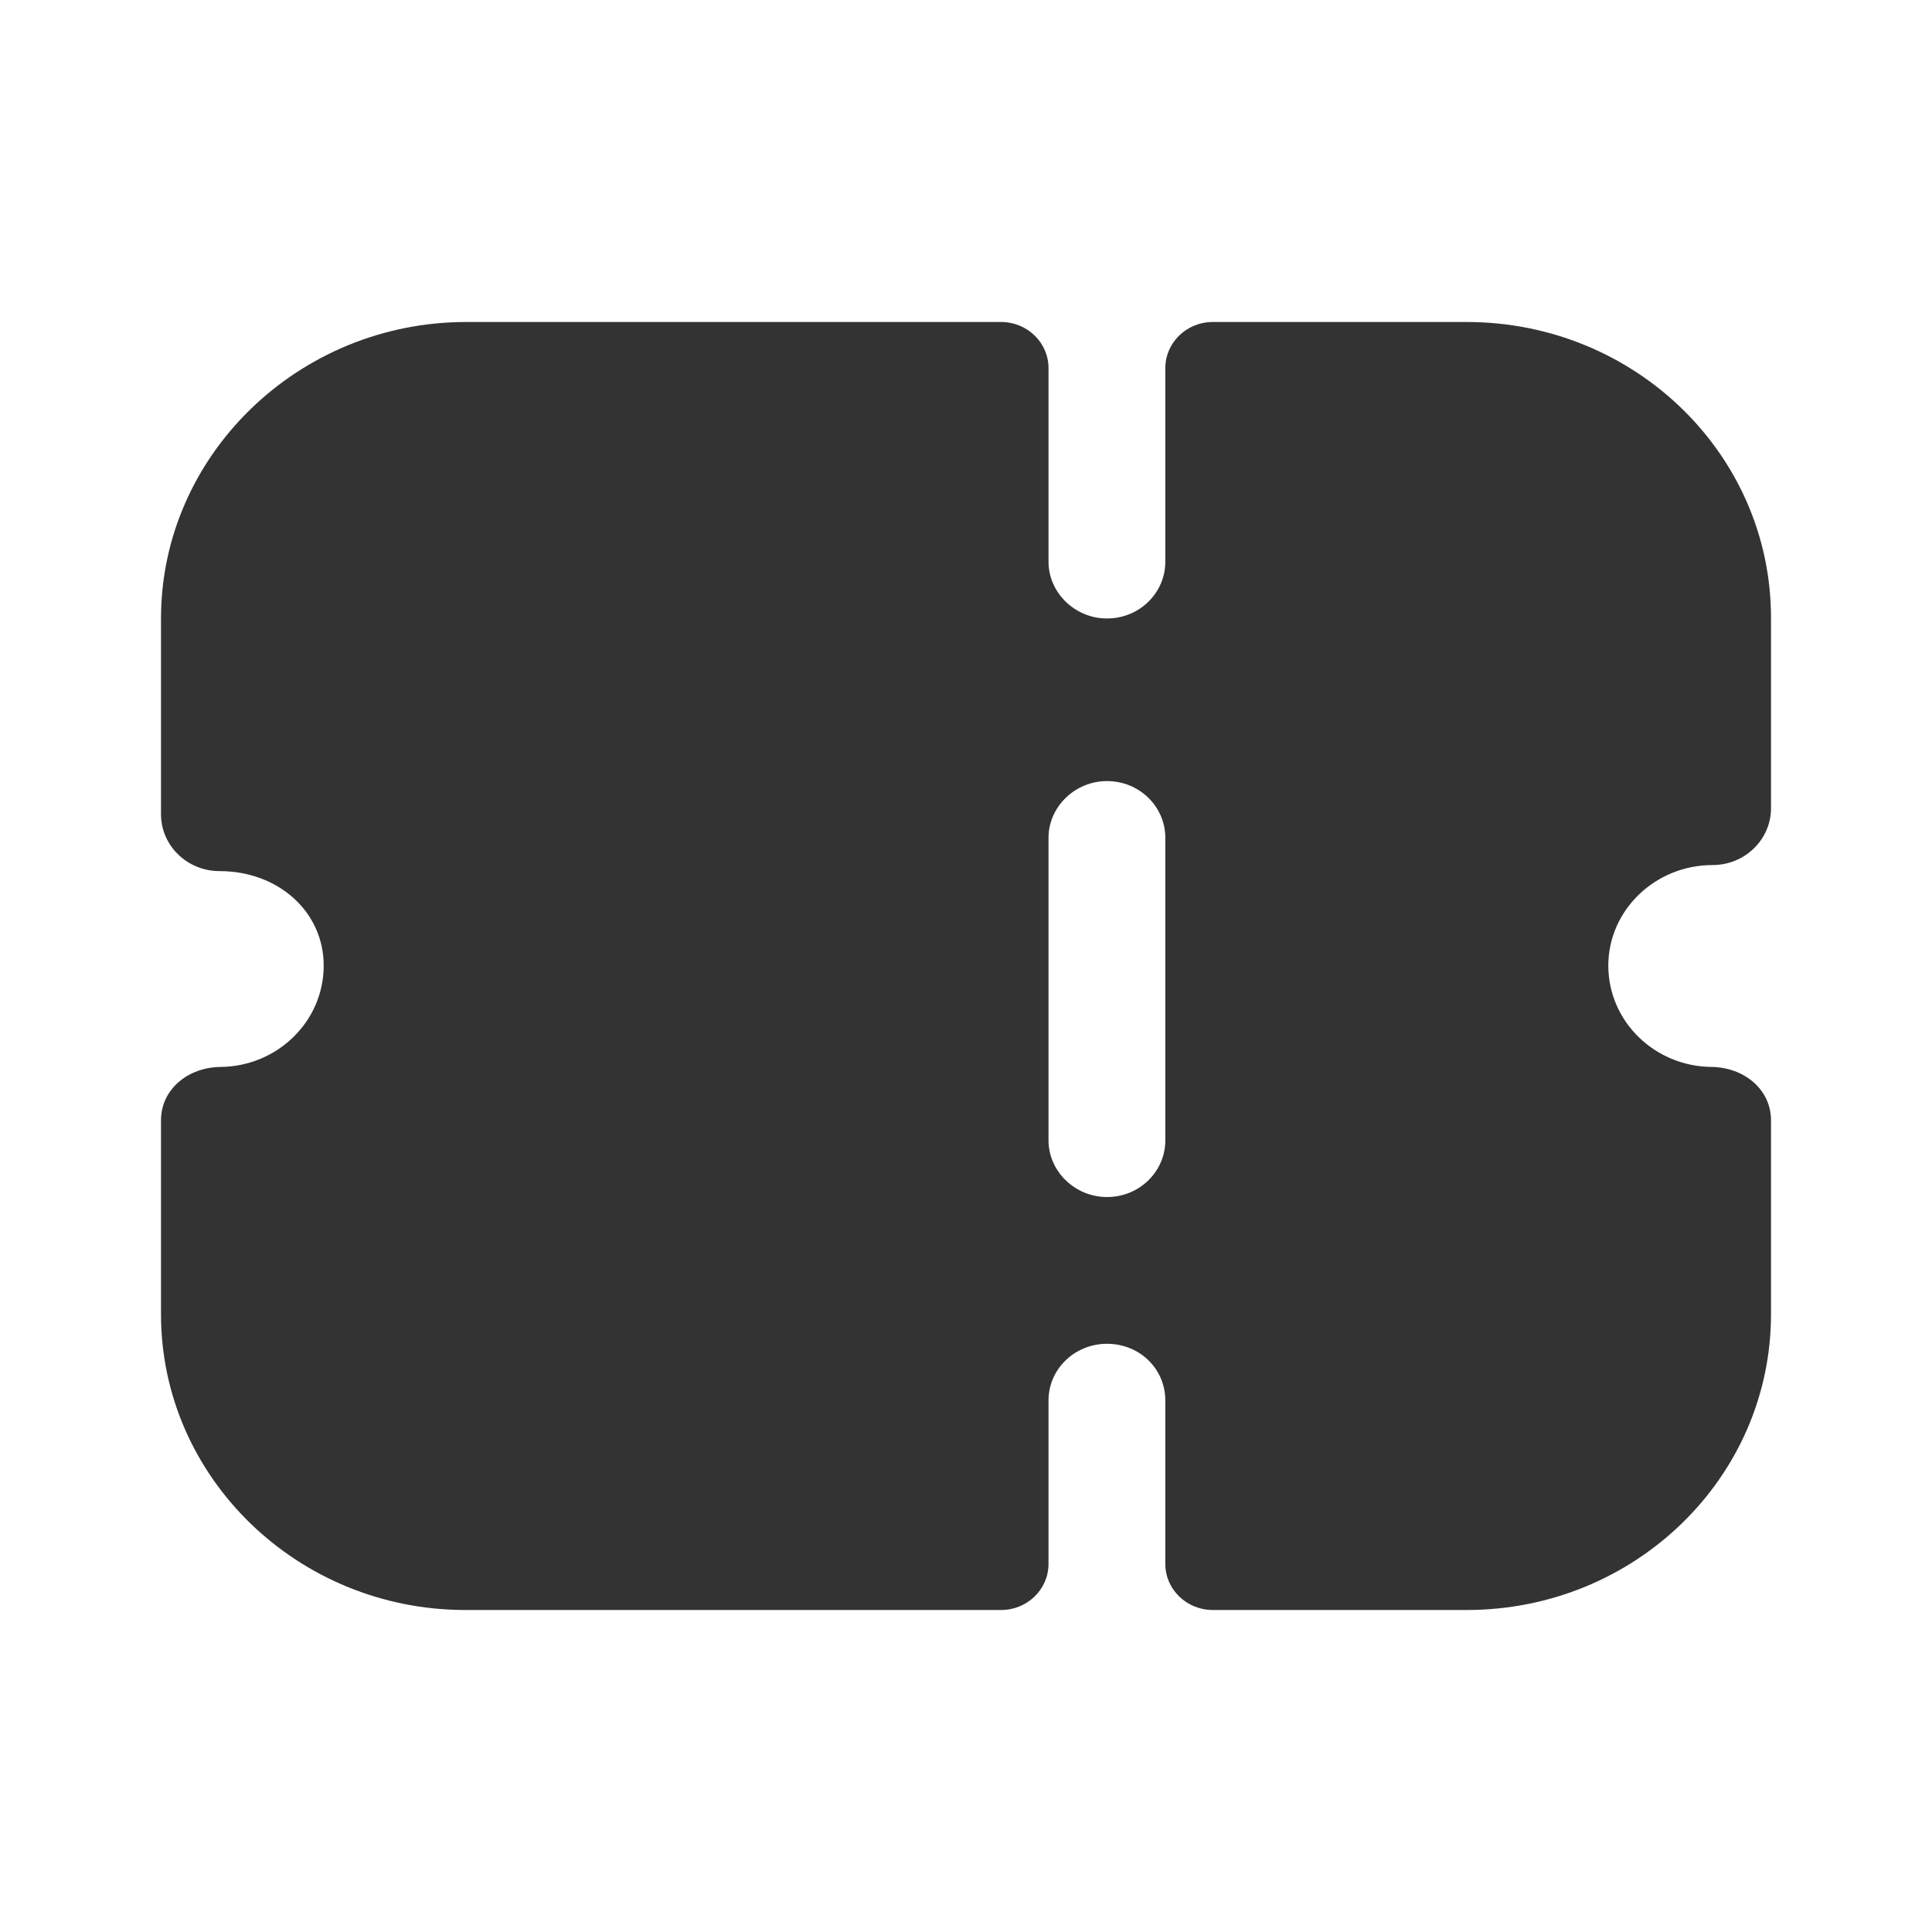
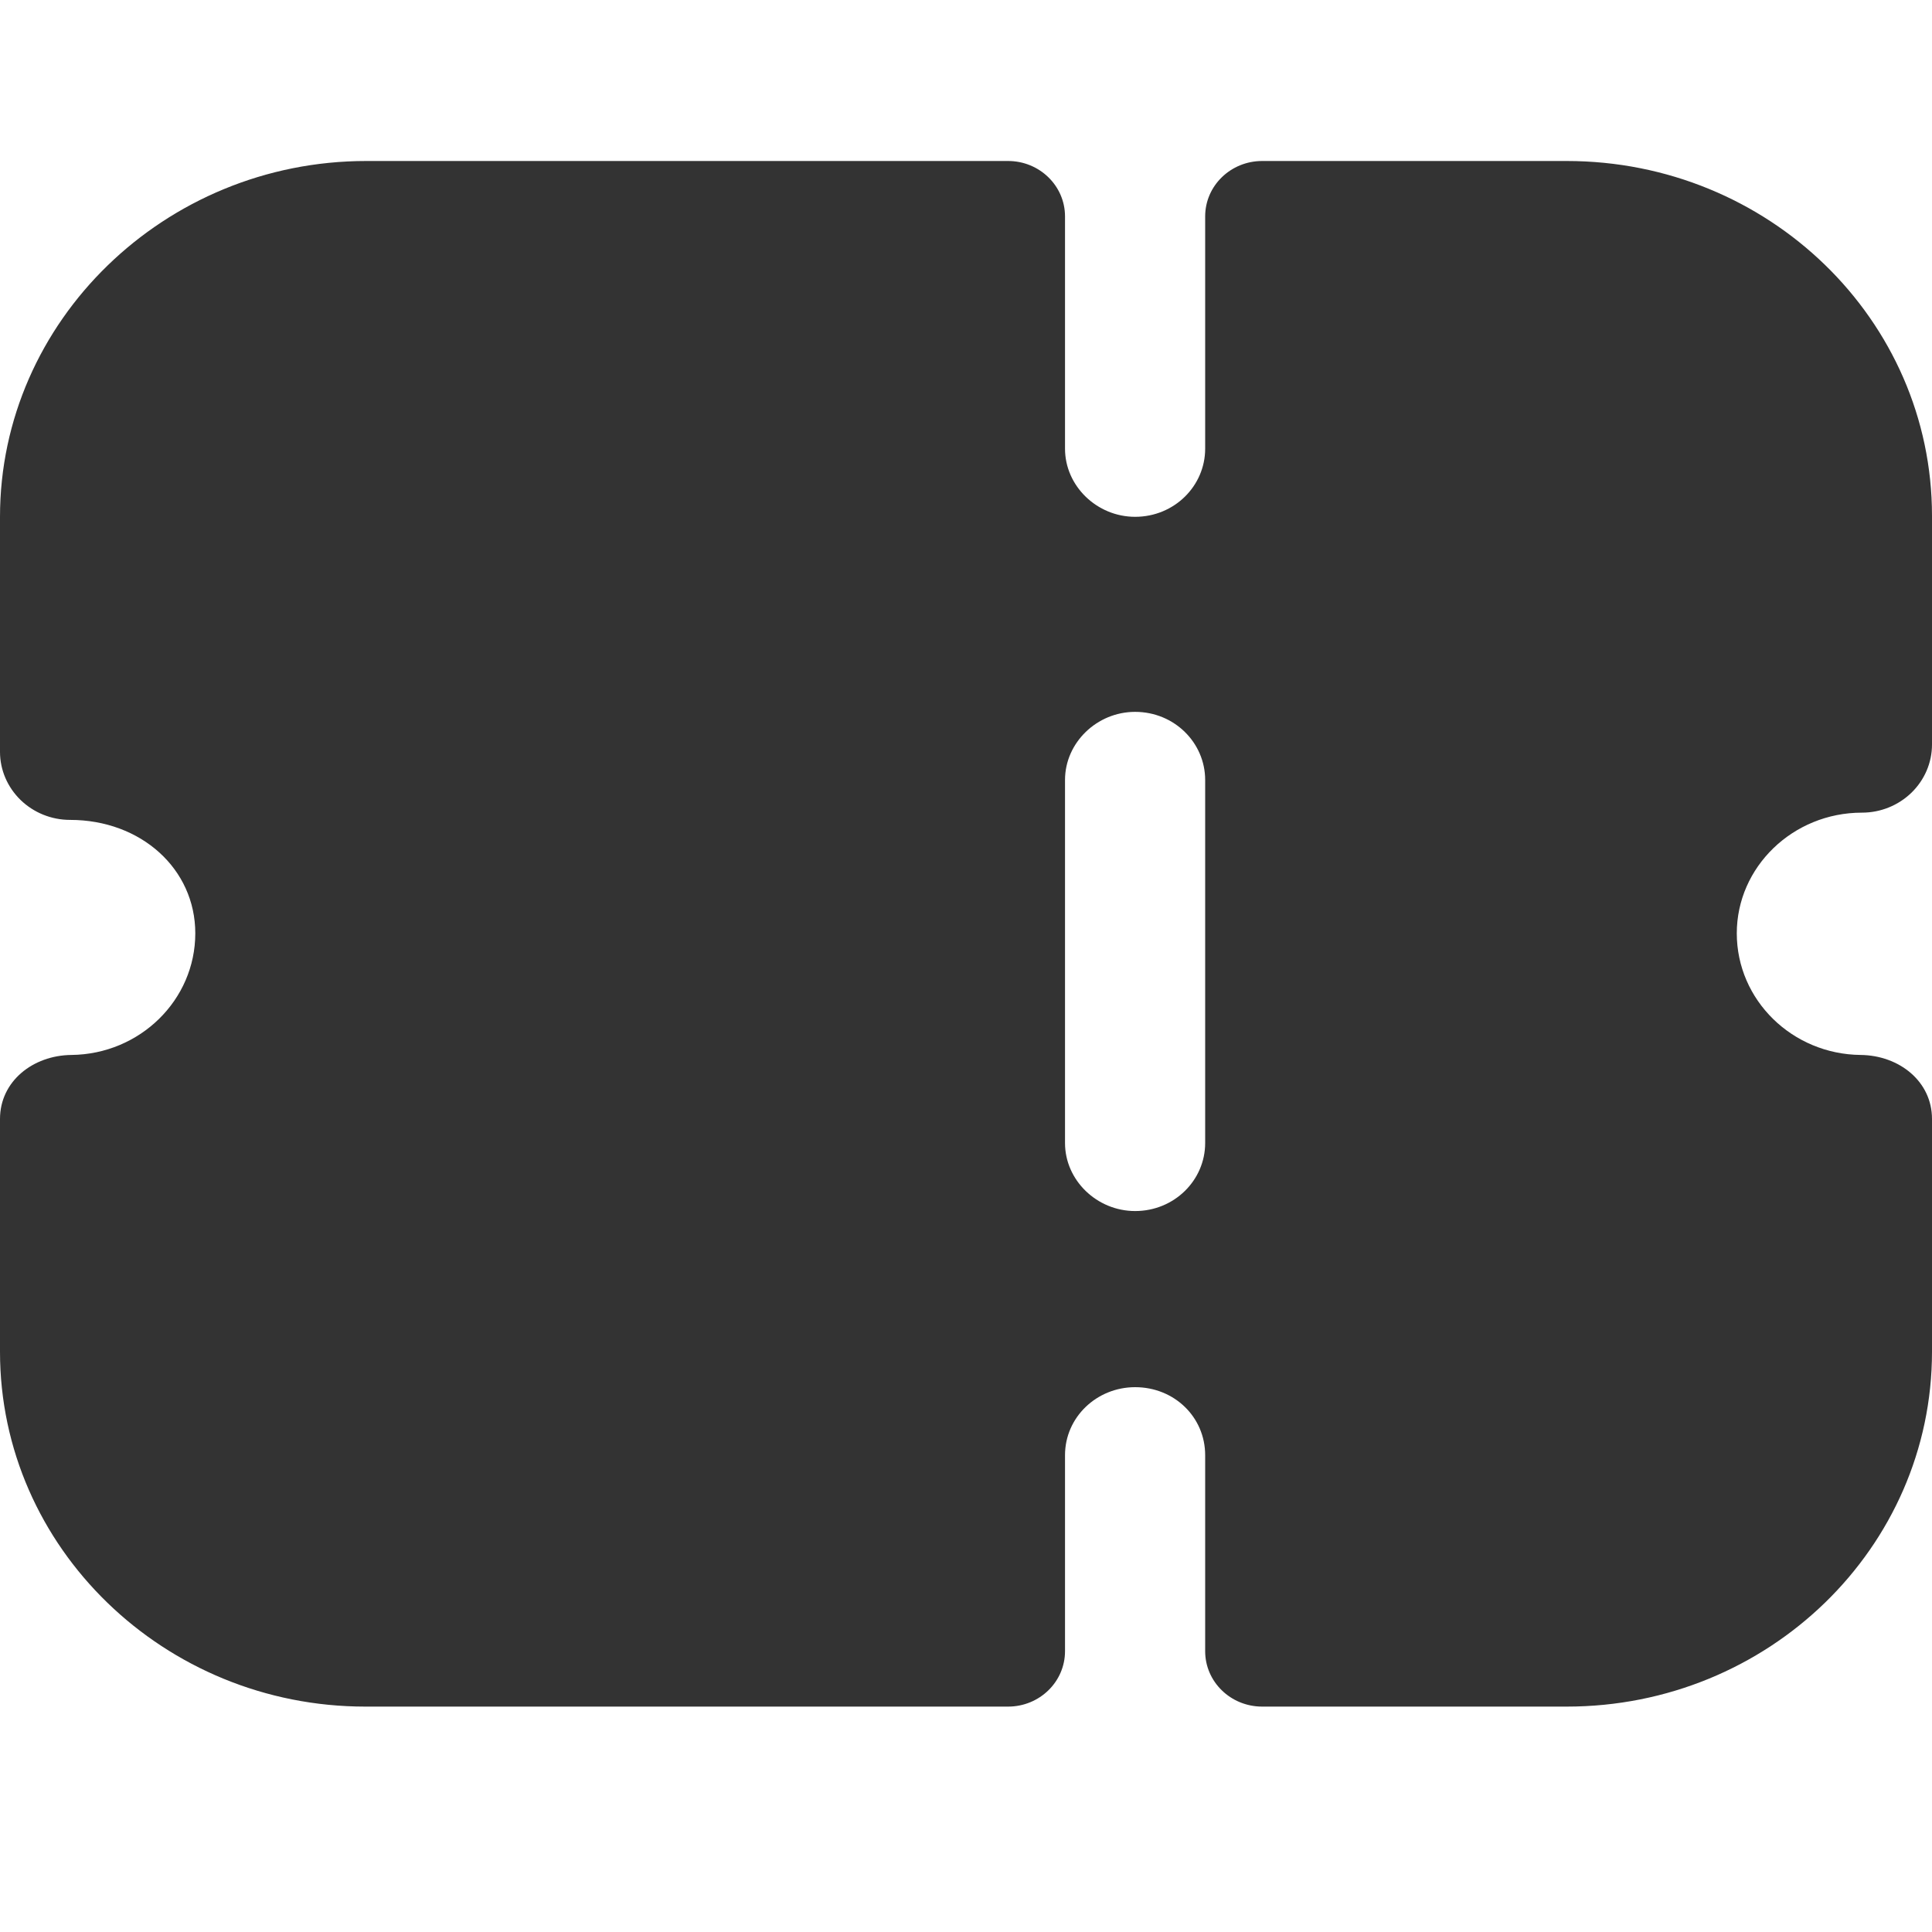
<svg xmlns="http://www.w3.org/2000/svg" width="24" height="24" viewBox="0 0 24 24" fill="none">
-   <path fill-rule="evenodd" clip-rule="evenodd" d="M21.787 10.539C21.652 10.671 21.468 10.746 21.275 10.746C20.559 10.746 19.979 11.309 19.979 11.995C19.979 12.686 20.552 13.247 21.261 13.254C21.66 13.258 22 13.529 22 13.917V16.326C22 18.355 20.308 20 18.219 20H15.066C14.74 20 14.476 19.744 14.476 19.427V17.398C14.476 17.003 14.157 16.693 13.751 16.693C13.354 16.693 13.025 17.003 13.025 17.398V19.427C13.025 19.744 12.761 20 12.436 20H5.781C3.702 20 2 18.356 2 16.326V13.917C2 13.529 2.339 13.258 2.739 13.254C3.449 13.247 4.021 12.686 4.021 11.995C4.021 11.328 3.46 10.821 2.725 10.821C2.532 10.821 2.348 10.746 2.213 10.614C2.077 10.483 2 10.304 2 10.116V7.683C2 5.657 3.706 4 5.791 4H12.436C12.761 4 13.025 4.256 13.025 4.573V6.978C13.025 7.363 13.354 7.683 13.751 7.683C14.157 7.683 14.476 7.363 14.476 6.978V4.573C14.476 4.256 14.74 4 15.066 4H18.219C20.308 4 22 5.644 22 7.674V10.041C22 10.229 21.923 10.408 21.787 10.539ZM13.751 14.87C14.157 14.87 14.476 14.551 14.476 14.166V10.408C14.476 10.022 14.157 9.703 13.751 9.703C13.354 9.703 13.025 10.022 13.025 10.408V14.166C13.025 14.551 13.354 14.87 13.751 14.87Z" fill="#333333" />
+   <path fill-rule="evenodd" clip-rule="evenodd" d="M23.745 9.847C23.582 10.005 23.362 10.095 23.13 10.095C22.271 10.095 21.575 10.771 21.575 11.594C21.575 12.423 22.263 13.096 23.113 13.105C23.593 13.11 24 13.434 24 13.9V16.792C24 19.226 21.969 21.2 19.462 21.2H15.679C15.288 21.2 14.971 20.892 14.971 20.512V18.077C14.971 17.604 14.588 17.232 14.101 17.232C13.625 17.232 13.23 17.604 13.23 18.077V20.512C13.23 20.892 12.913 21.2 12.523 21.2H4.538C2.043 21.2 0 19.227 0 16.792V13.9C0 13.434 0.407 13.11 0.887 13.105C1.738 13.096 2.426 12.423 2.426 11.594C2.426 10.794 1.752 10.185 0.87 10.185C0.638 10.185 0.418 10.095 0.255 9.937C0.093 9.779 0 9.565 0 9.34V6.42C0 3.989 2.047 2 4.549 2H12.523C12.913 2 13.23 2.308 13.23 2.688V5.574C13.23 6.036 13.625 6.42 14.101 6.42C14.588 6.42 14.971 6.036 14.971 5.574V2.688C14.971 2.308 15.288 2 15.679 2H19.462C21.969 2 24 3.973 24 6.408V9.249C24 9.475 23.907 9.689 23.745 9.847ZM14.101 15.044C14.588 15.044 14.971 14.661 14.971 14.199V9.689C14.971 9.227 14.588 8.843 14.101 8.843C13.625 8.843 13.23 9.227 13.23 9.689V14.199C13.23 14.661 13.625 15.044 14.101 15.044Z" fill="#333333" />
</svg>
